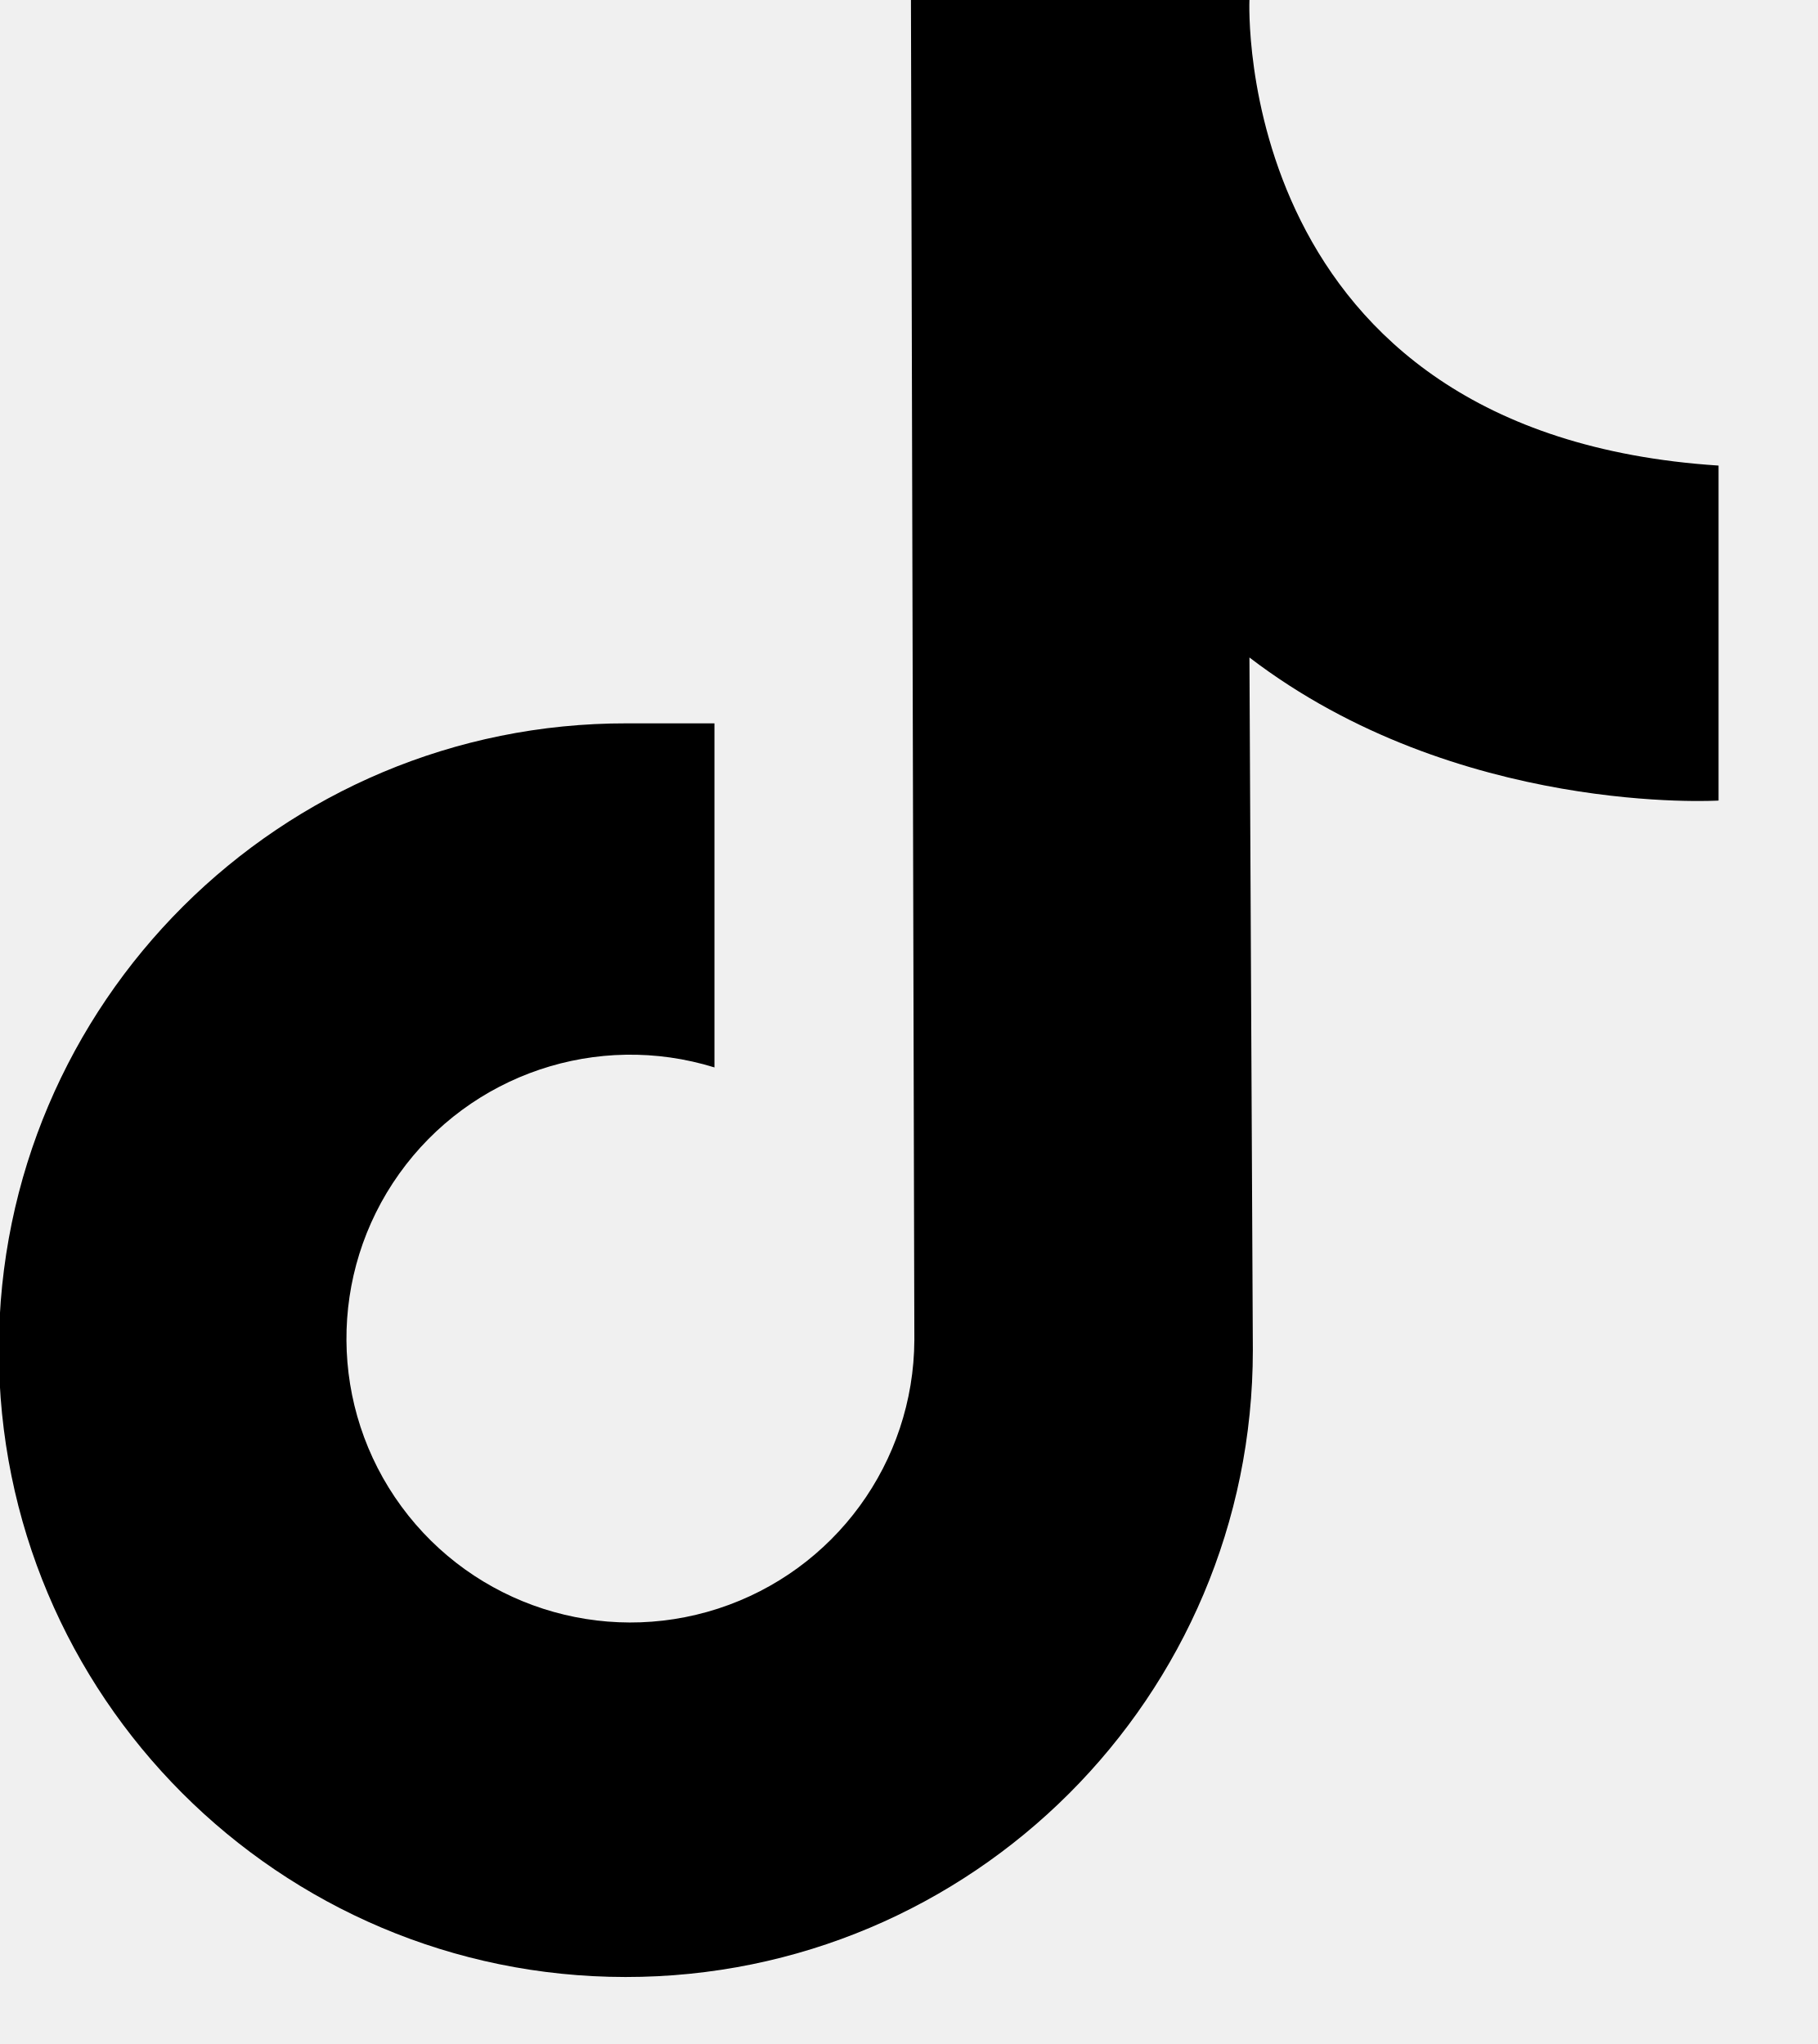
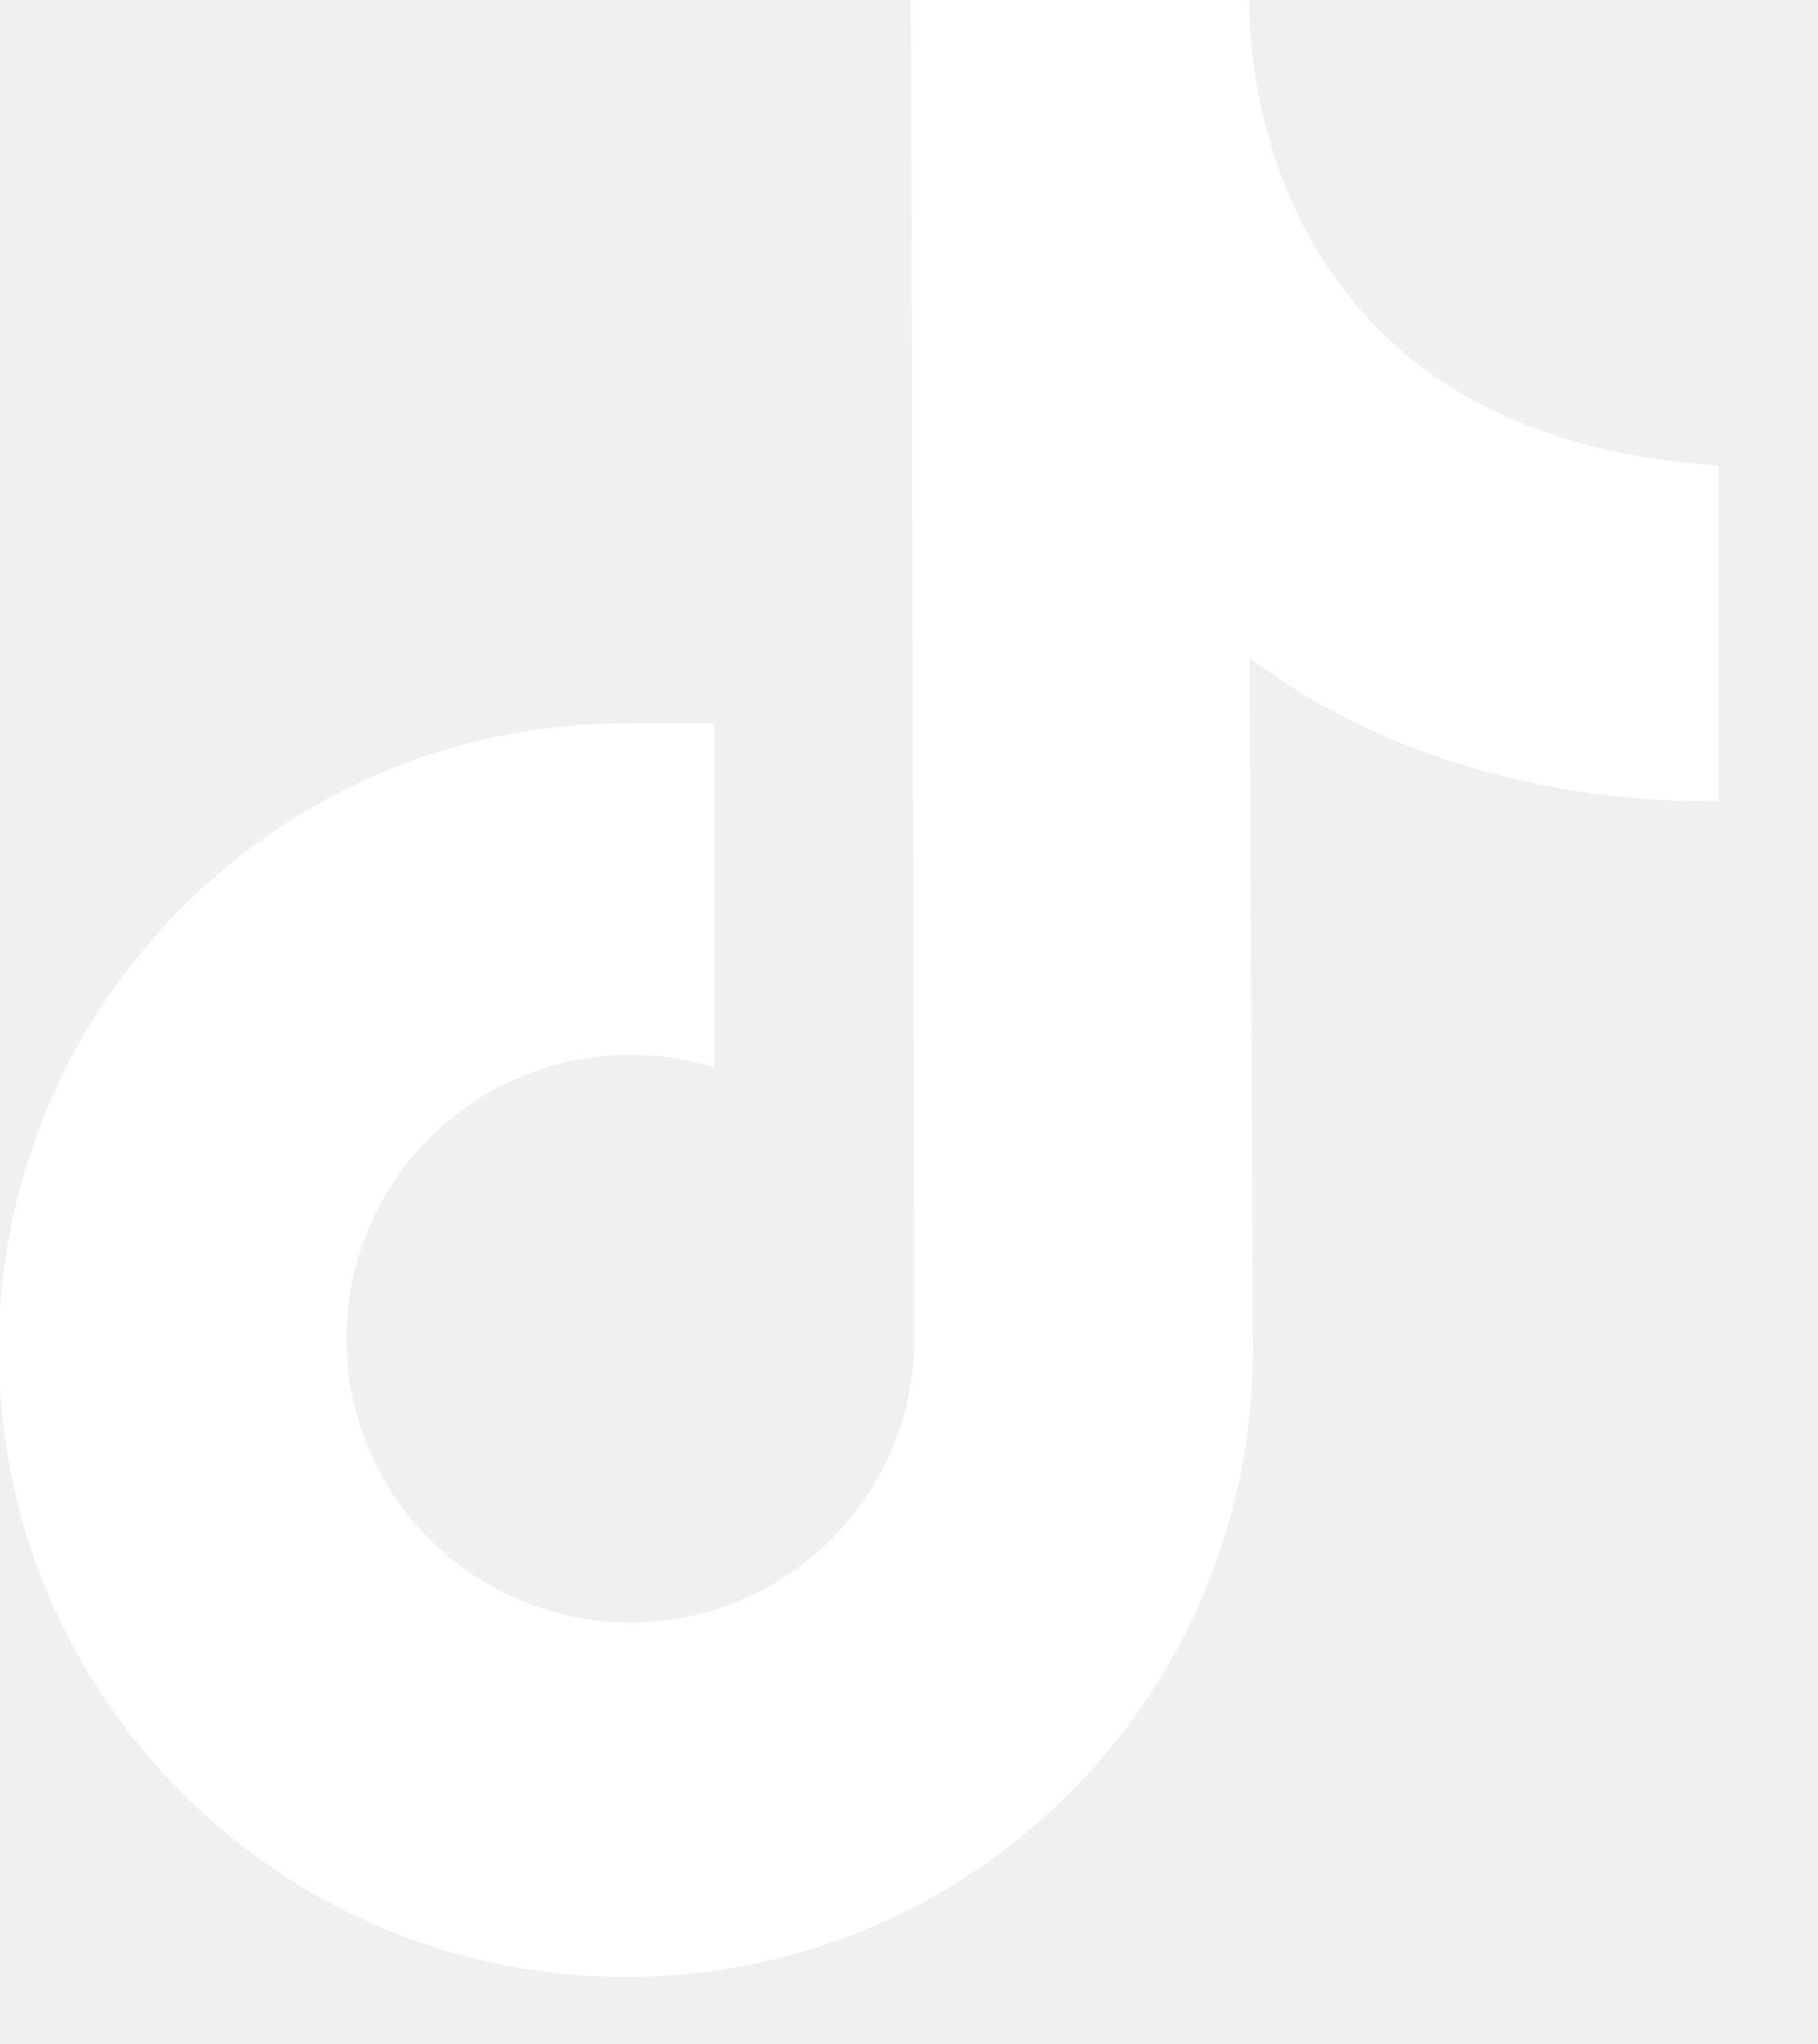
<svg xmlns="http://www.w3.org/2000/svg" aria-hidden="true" focusable="false" role="presentation" width="16" height="18" fill="none">
-   <path d="M8.02 0H11s-.17 3.82 4.13 4.1v2.95s-2.3.14-4.13-1.26l.03 6.1a5.52 5.52 0 11-5.51-5.52h.77V9.4a2.5 2.5 0 101.76 2.4L8.02 0z" fill="currentColor">
+   <path d="M8.02 0H11s-.17 3.82 4.13 4.1v2.95s-2.3.14-4.13-1.26l.03 6.1a5.52 5.52 0 11-5.51-5.52h.77V9.4a2.5 2.5 0 101.76 2.4L8.02 0z" fill="#fff">
    </path>
</svg>
